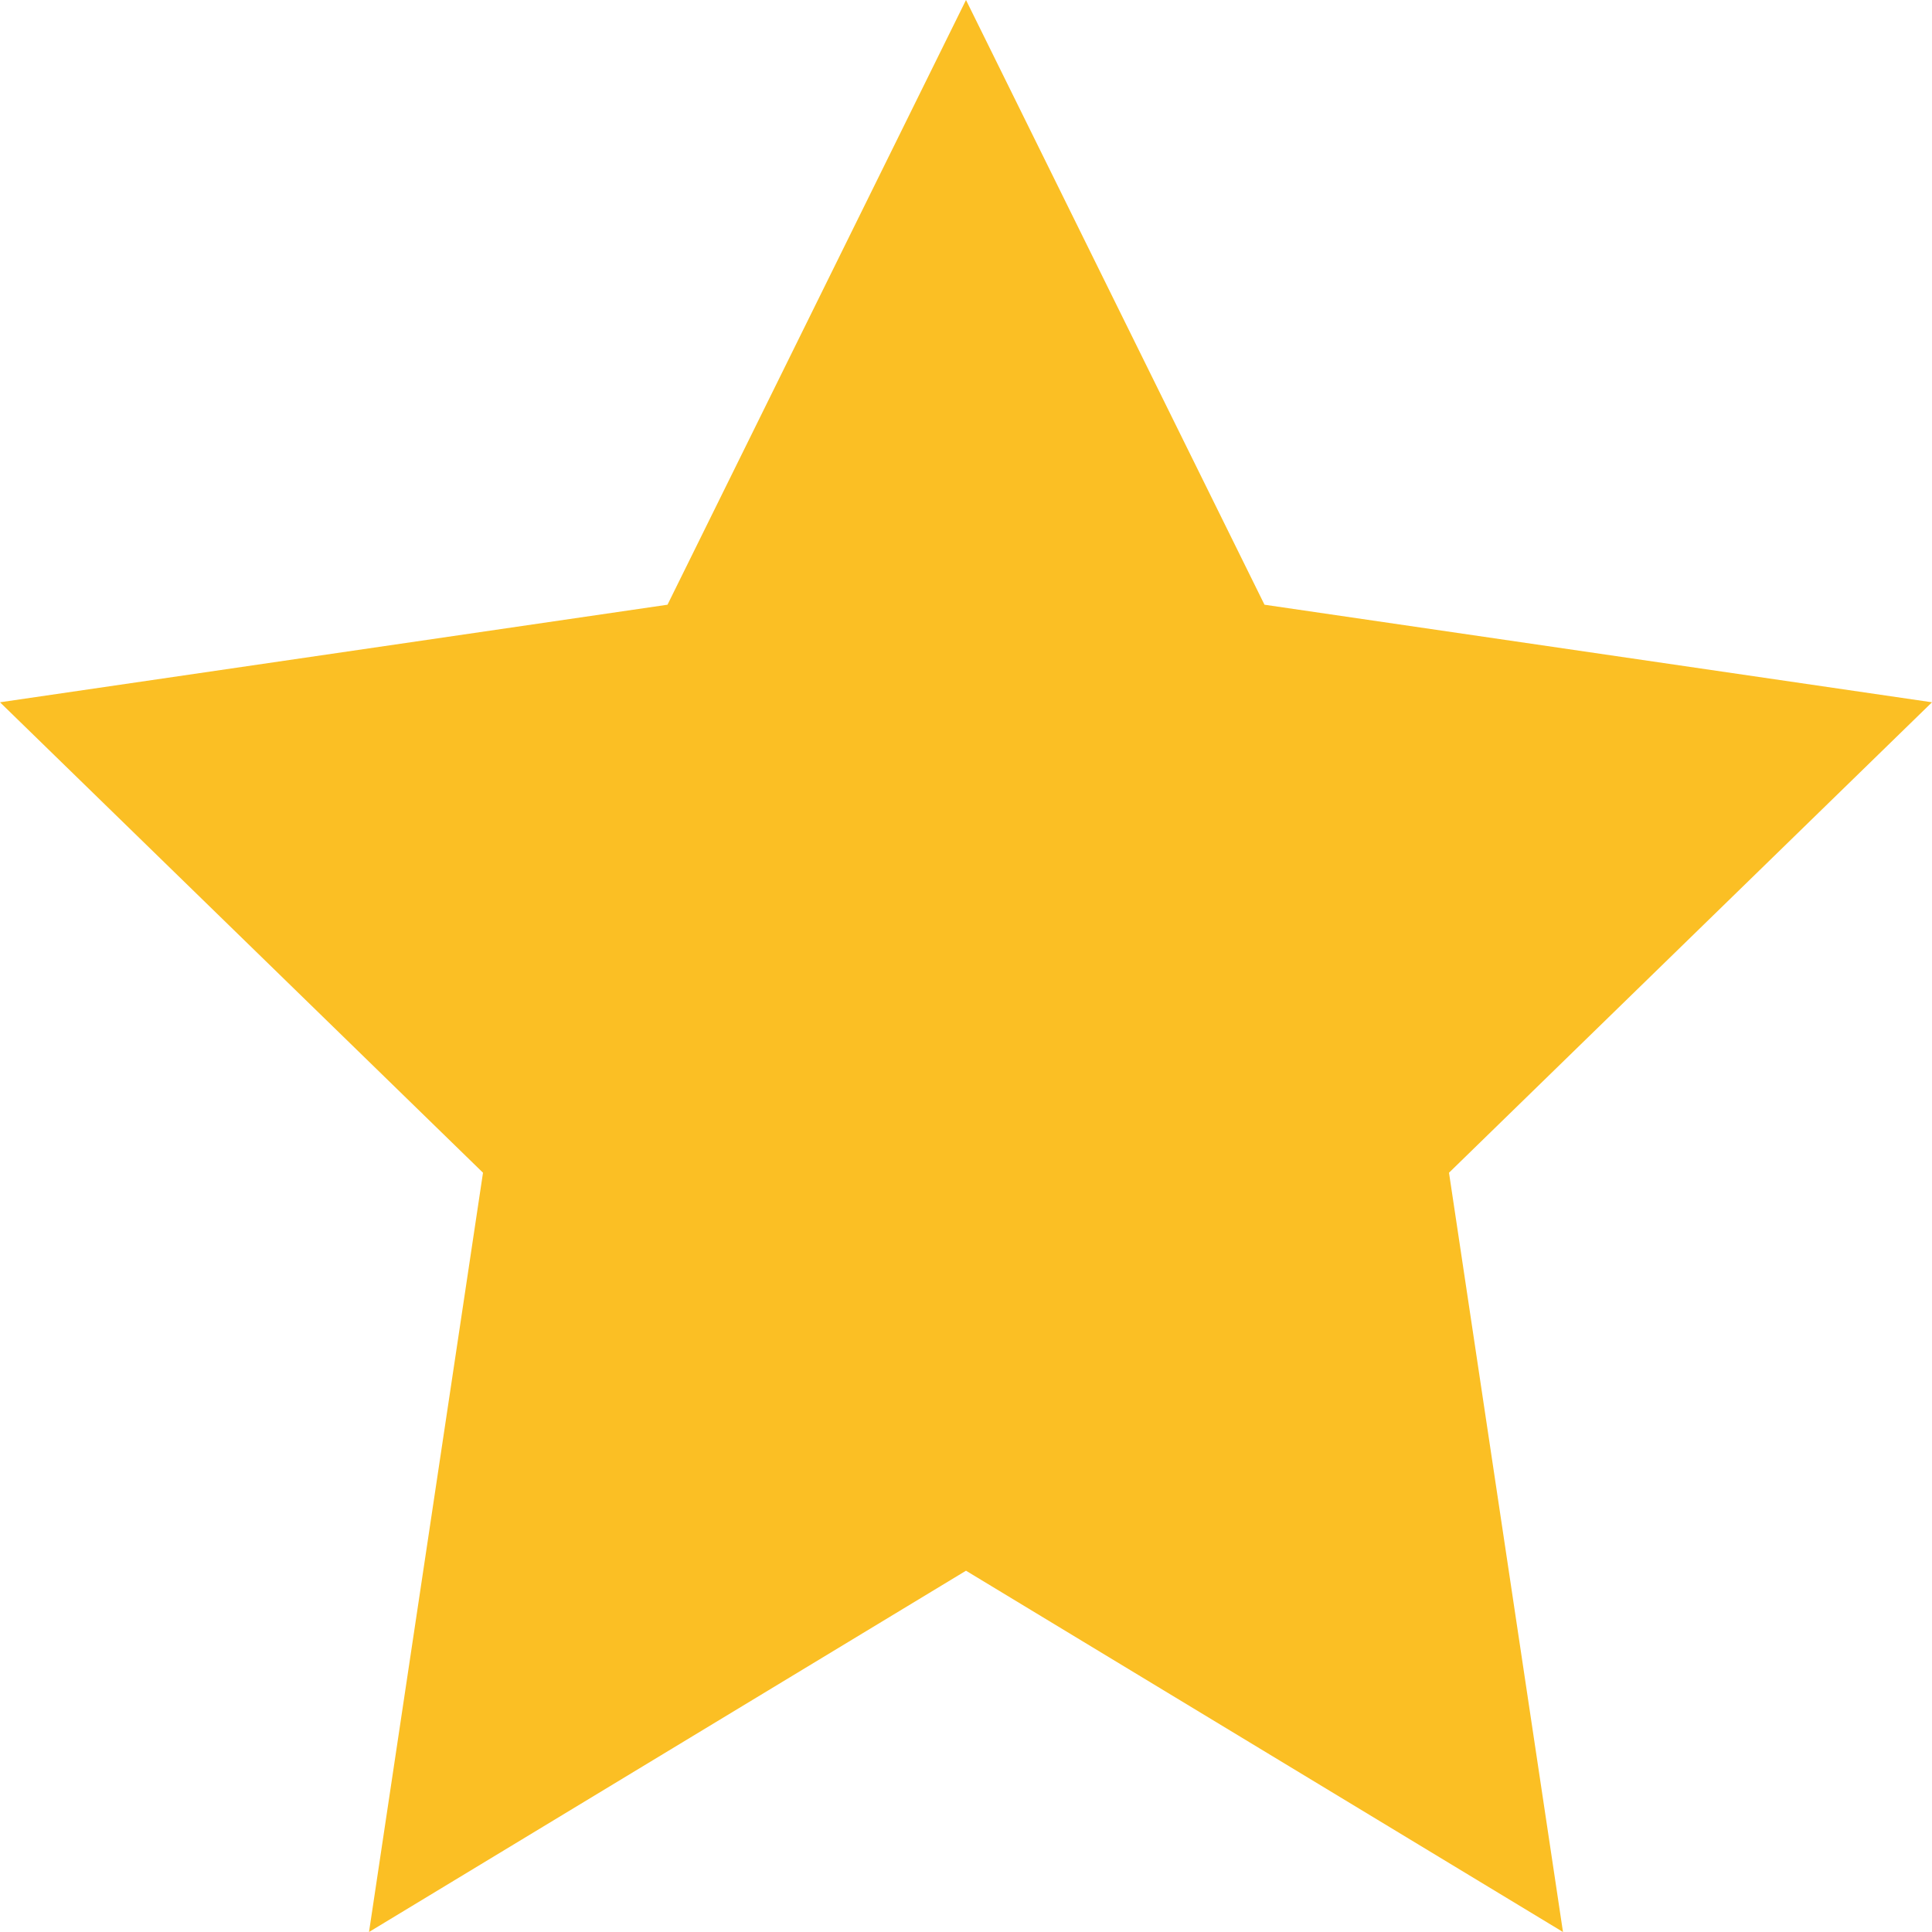
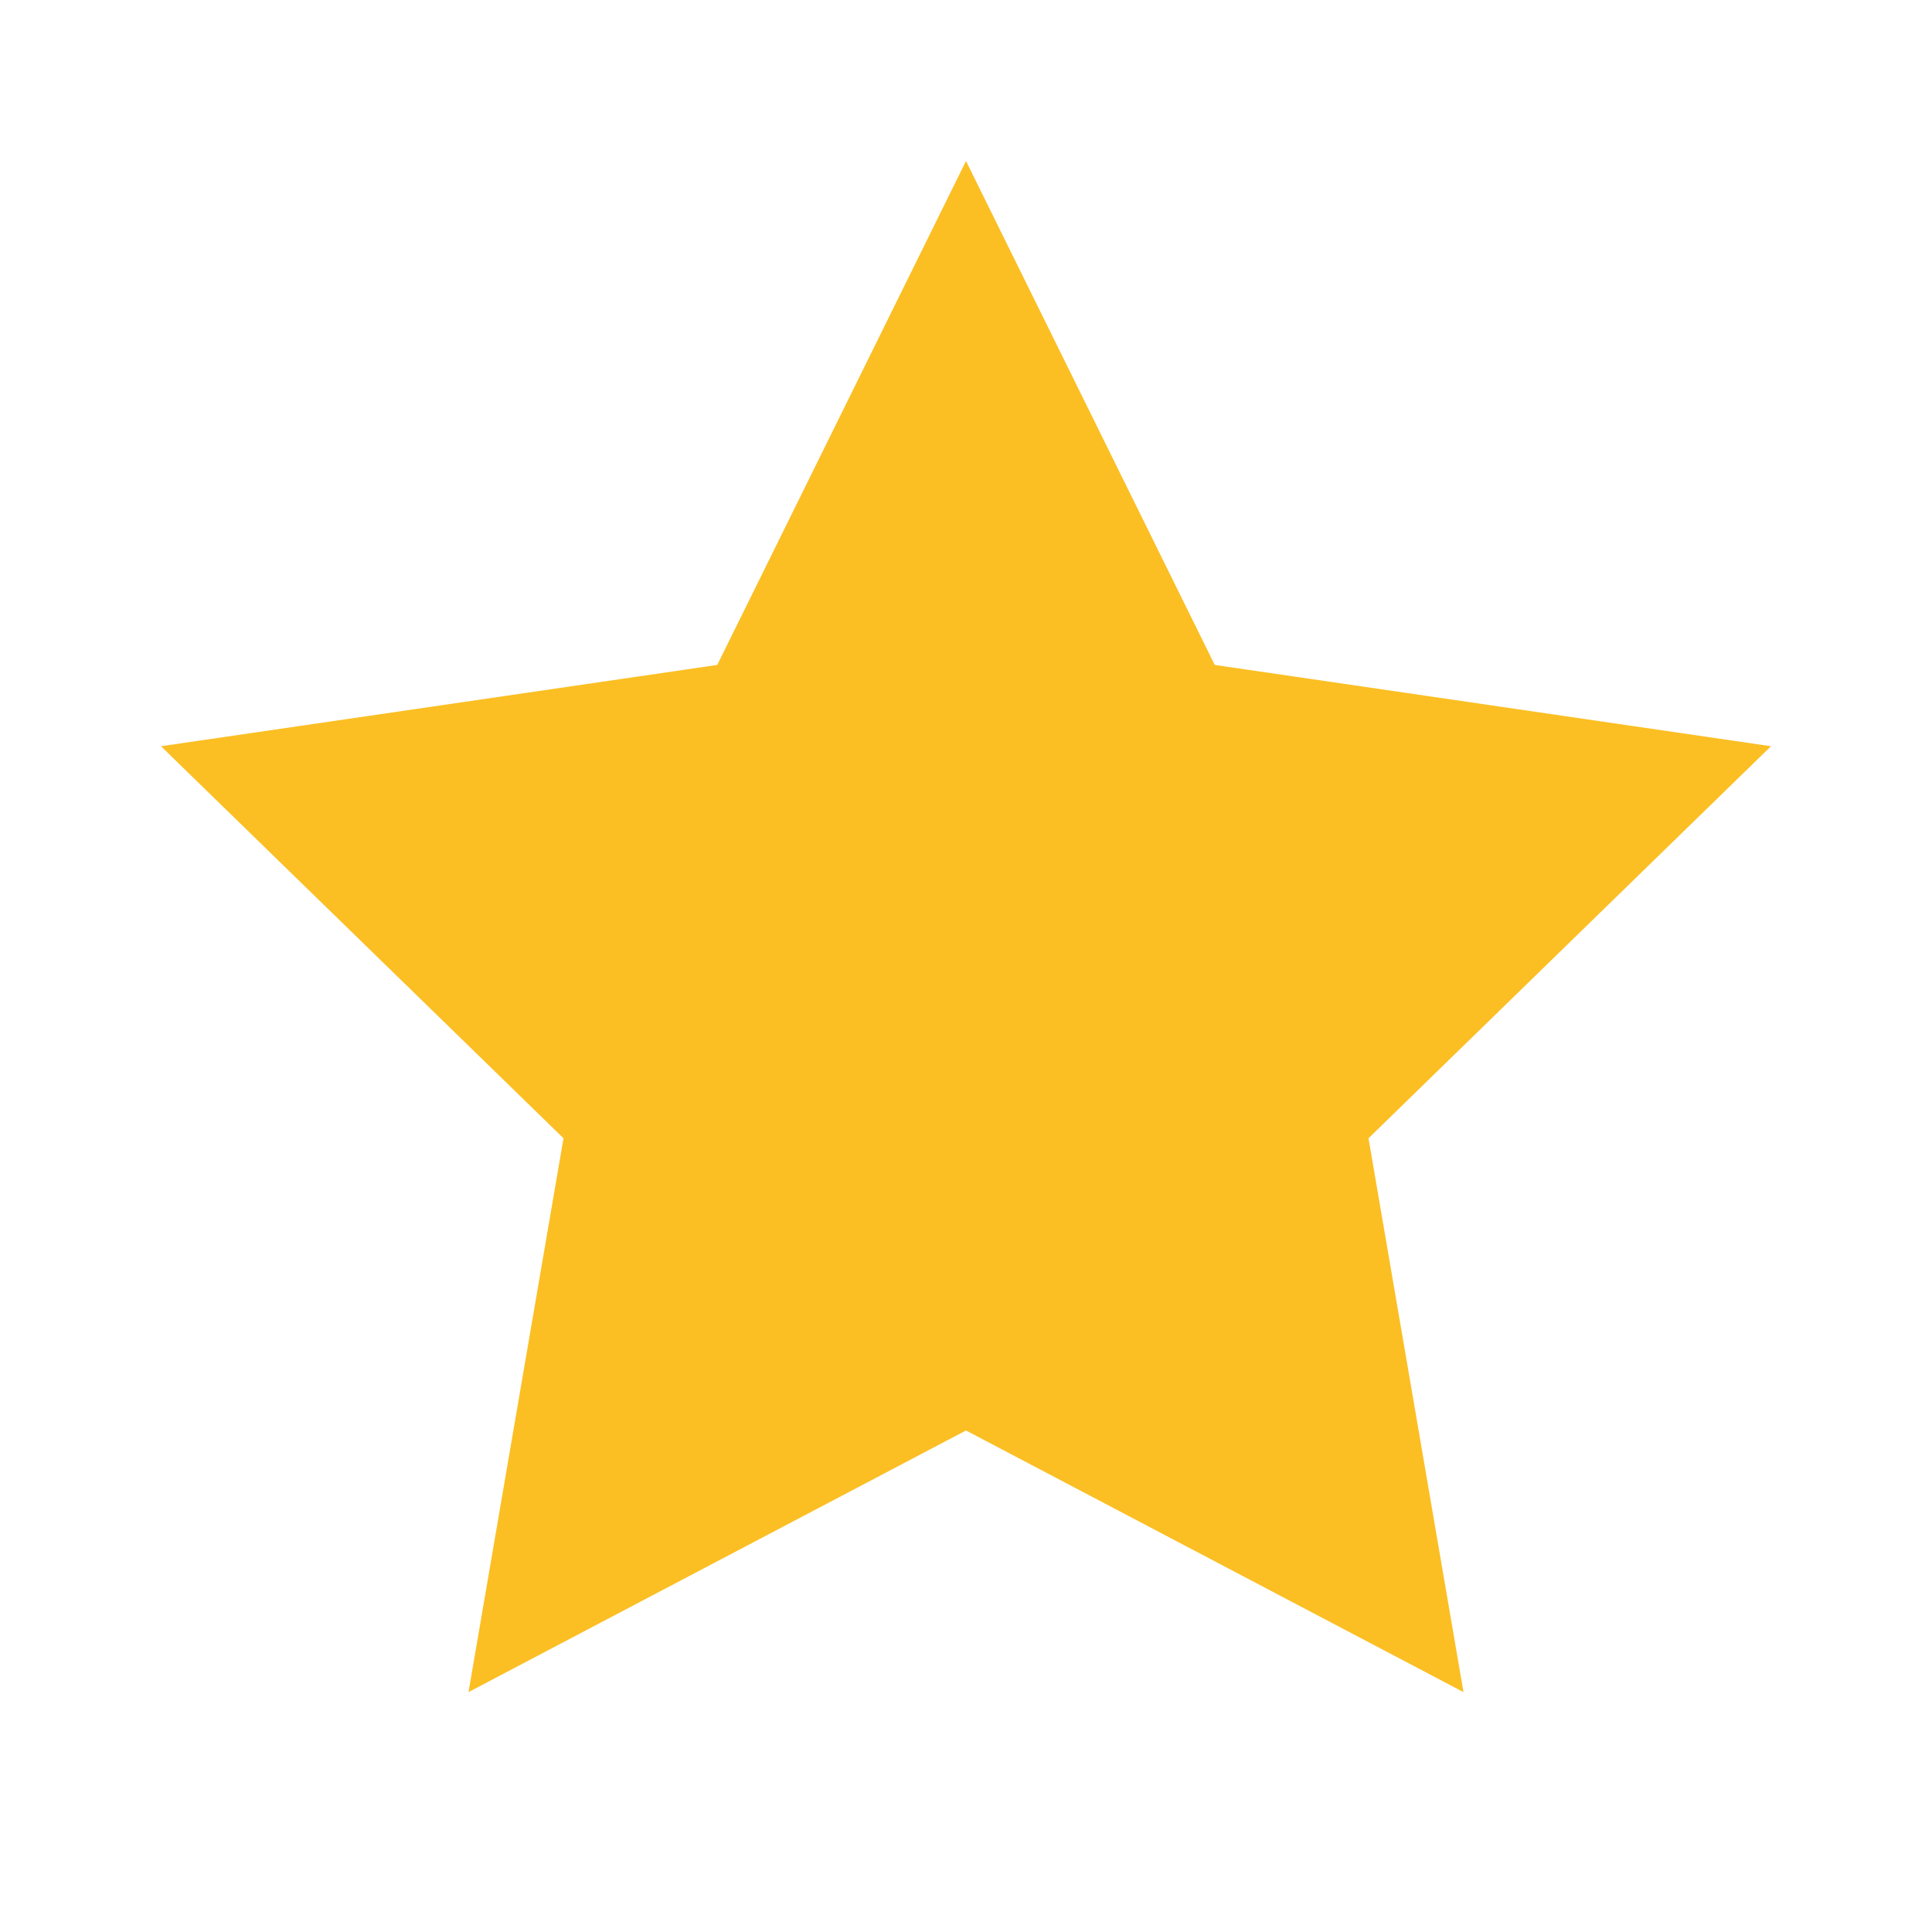
- <svg xmlns="http://www.w3.org/2000/svg" width="16" height="16" viewBox="0 0 16 16">
-   <path d="M8 0L10.472 5.008L16 5.816L12 9.712L12.944 16L8 13.008L3.056 16L4 9.712L0 5.816L5.528 5.008L8 0Z" fill="#FBBF24" />
+ <svg xmlns="http://www.w3.org/2000/svg" width="12" height="12" viewBox="0 0 12 12" fill="none">
+   <path d="M6 1L7.545 4.13L11 4.635L8.5 7.07L9.09 10.51L6 8.885L2.91 10.51L3.5 7.07L1 4.635L4.455 4.13L6 1Z" fill="#FBBF24" />
</svg>
